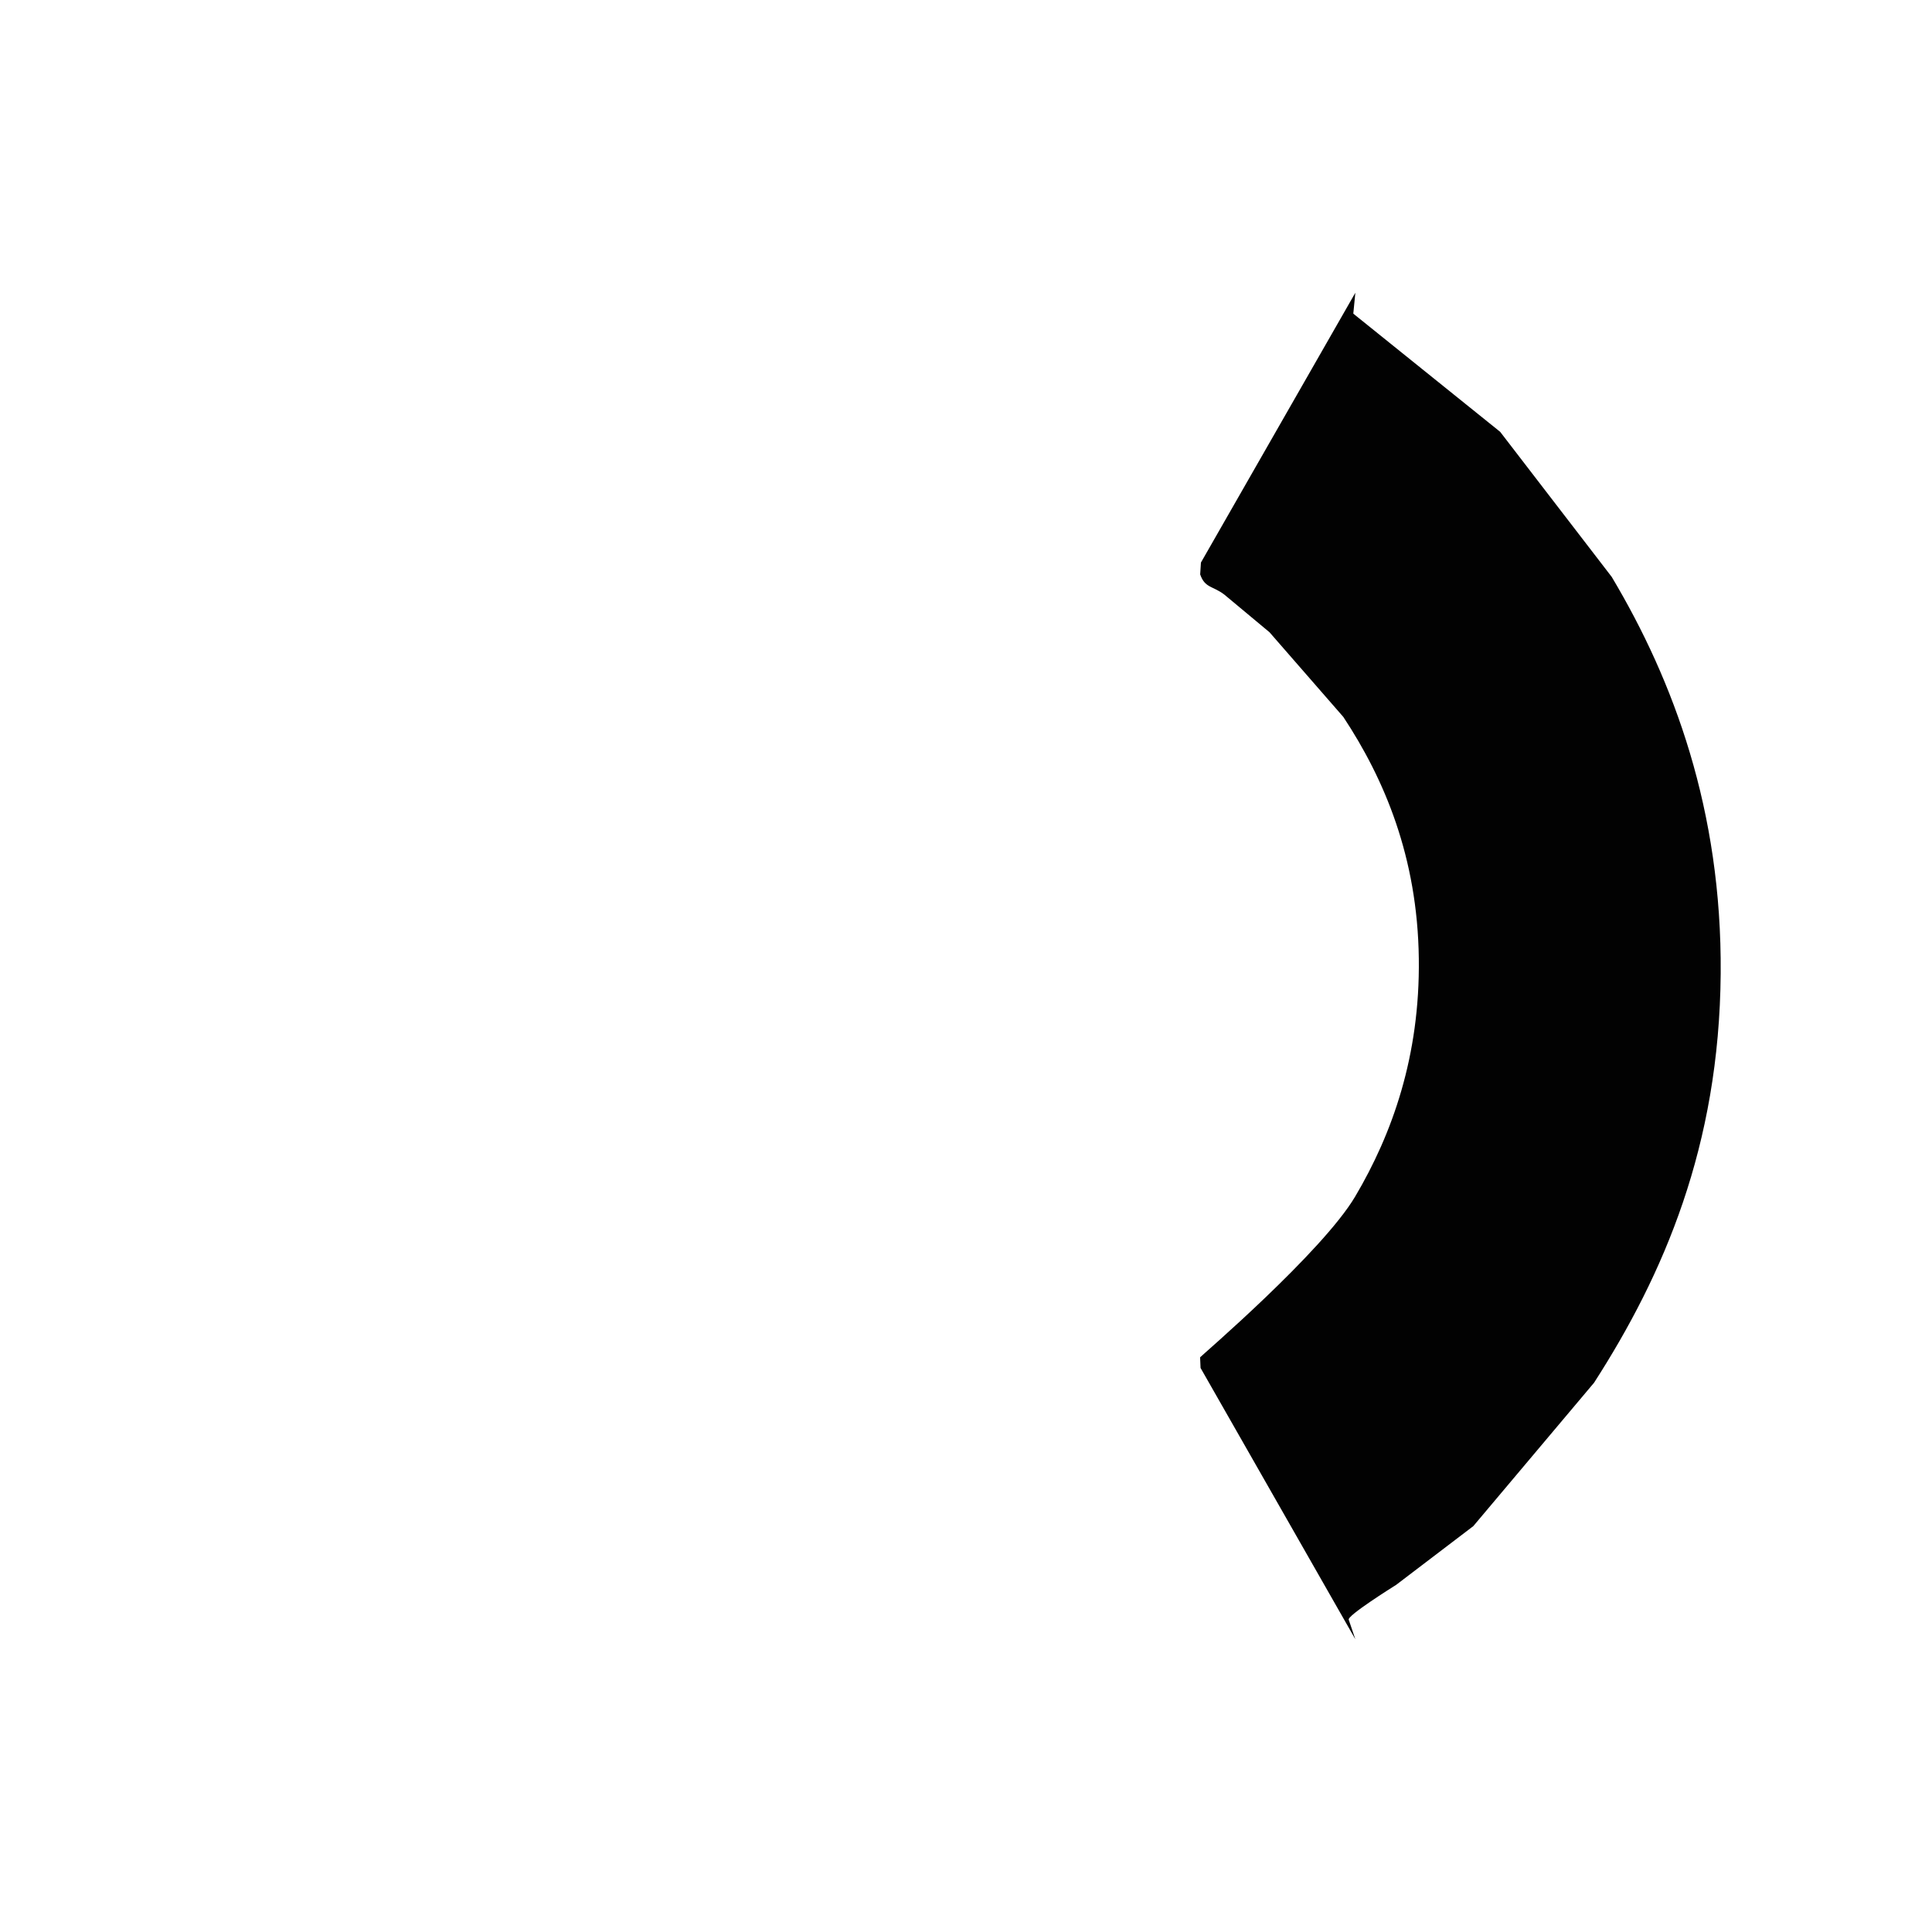
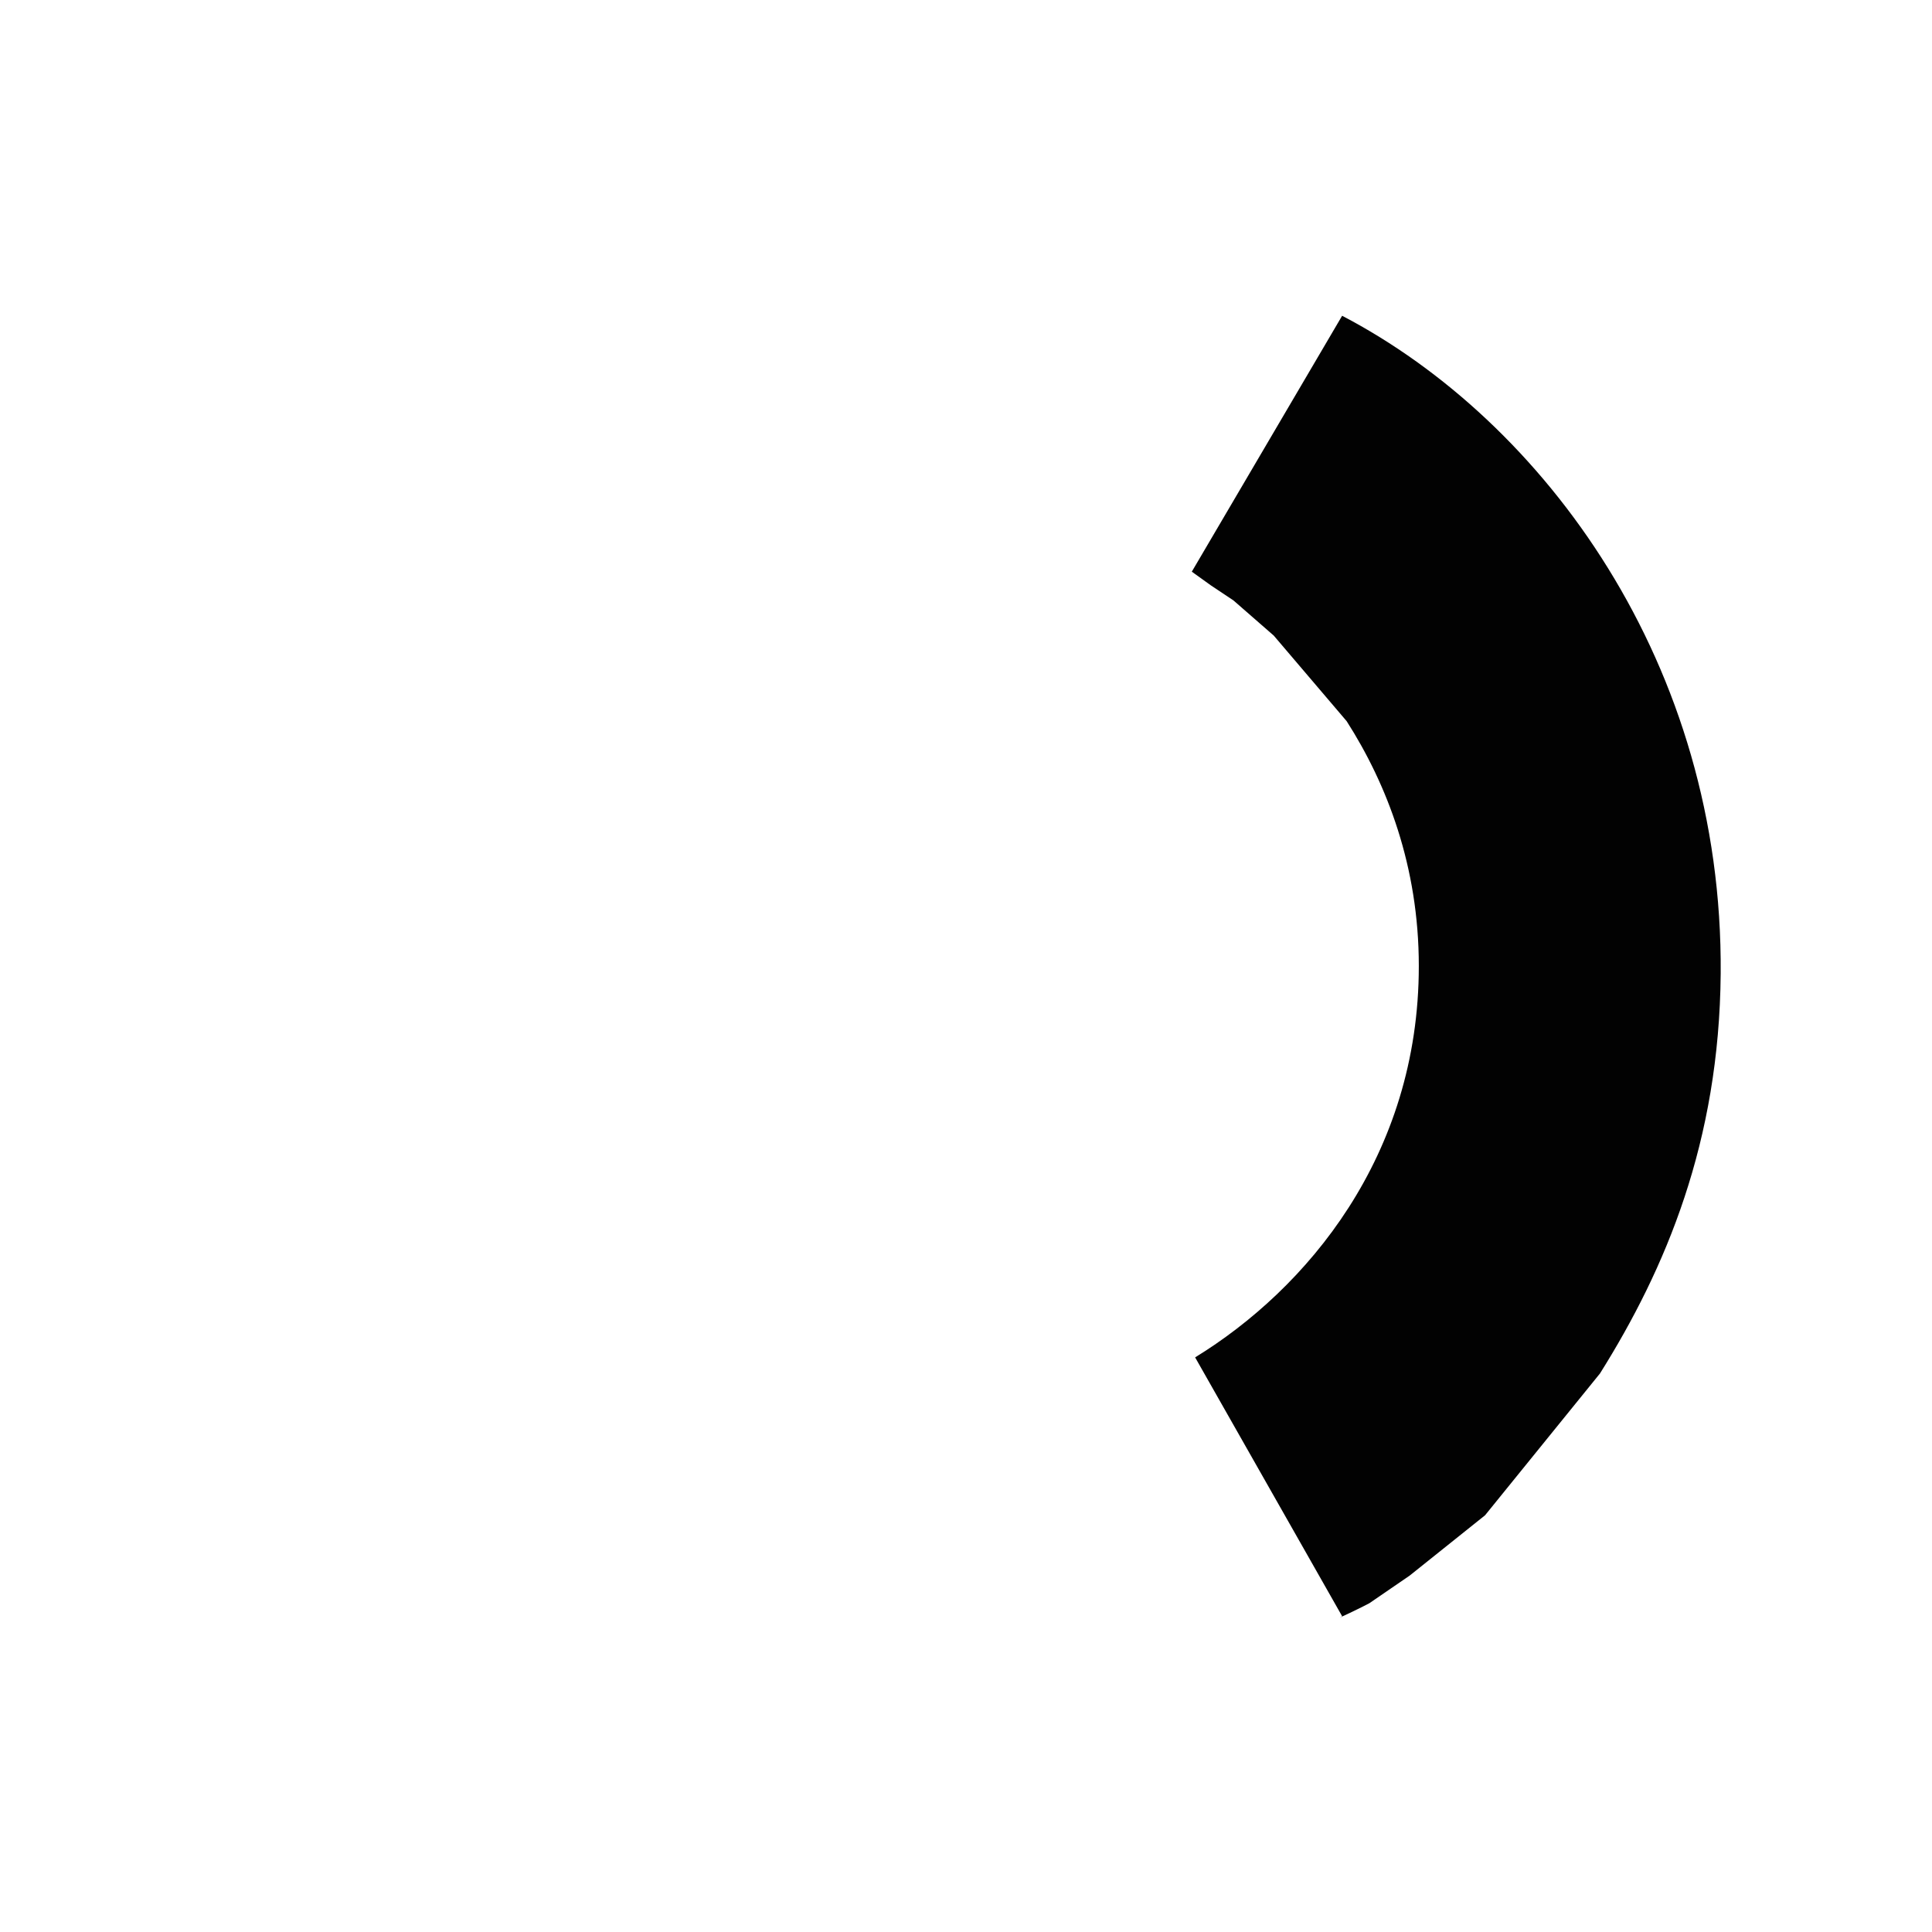
<svg xmlns="http://www.w3.org/2000/svg" width="256" height="256" viewBox="0 0 256 256" data-generator="rekha dev">
-   <path fill="#020202" d="M179.59 38.79L179.32 41.56L198.78 57.22L213.56 76.44C221.77 90.2 228.17 107.39 228 129C227.82 151.88 220.43 168.91 211.22 183.22L195.22 202.22L185 210C184.53 210.3 178.38 214.14 178.72 214.64L179.59 217.21L159.08 181.26L159.02 179.85C159.06 179.75 175.18 165.94 179.56 158.56C184.47 150.27 188.17 139.92 188 127C187.83 113.58 183.43 103.22 178 95L168.22 83.78L162.22 78.78C160.71 77.63 159.65 77.93 159.03 76.11L159.13 74.54Z" />
+   <path fill="#020202" d="M177.84 41.84C204.62 55.83 228.33 88.05 228 129C227.82 151.3 220.71 168.12 212 182L196.78 200.78L186.78 208.78L181.44 212.44C180.76 212.83 176.47 214.88 177.84 214.16L158.36 179.86C173.09 170.82 188 153.25 188 128C188 114.79 183.77 103.9 178.44 95.56L168.78 84.22L163.44 79.56L160.44 77.56L157.92 75.75Z" />
</svg>
